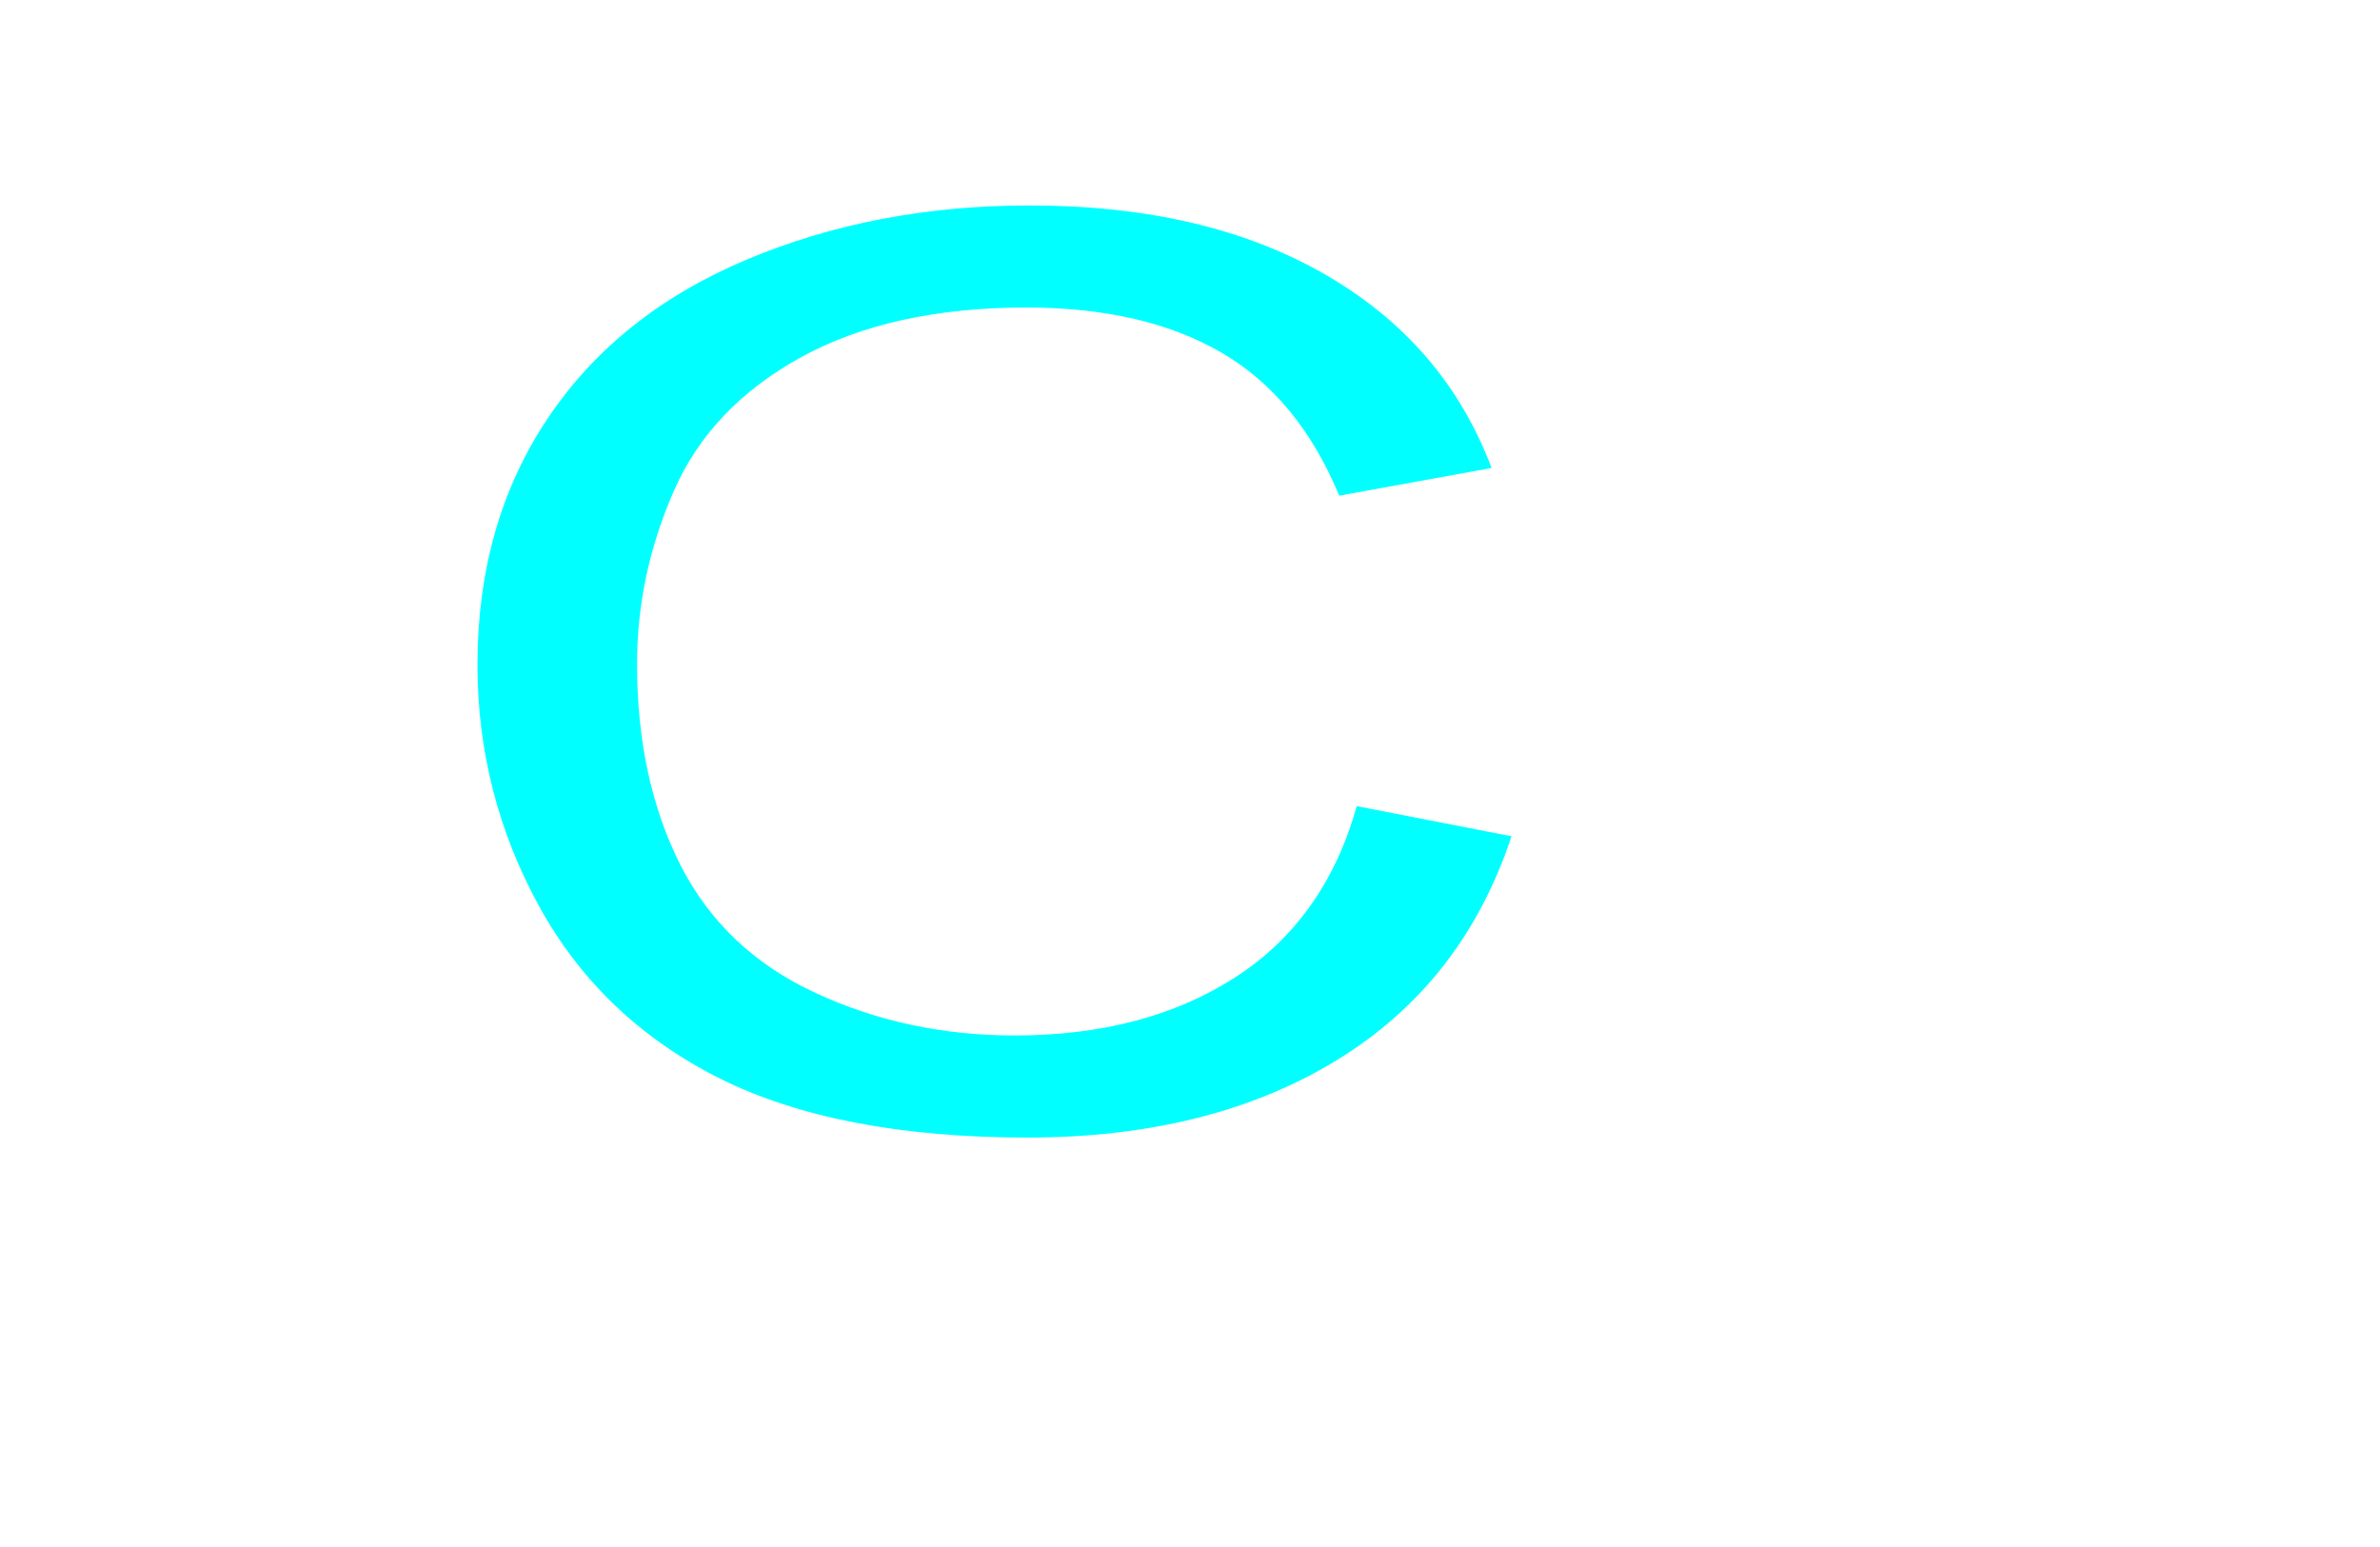
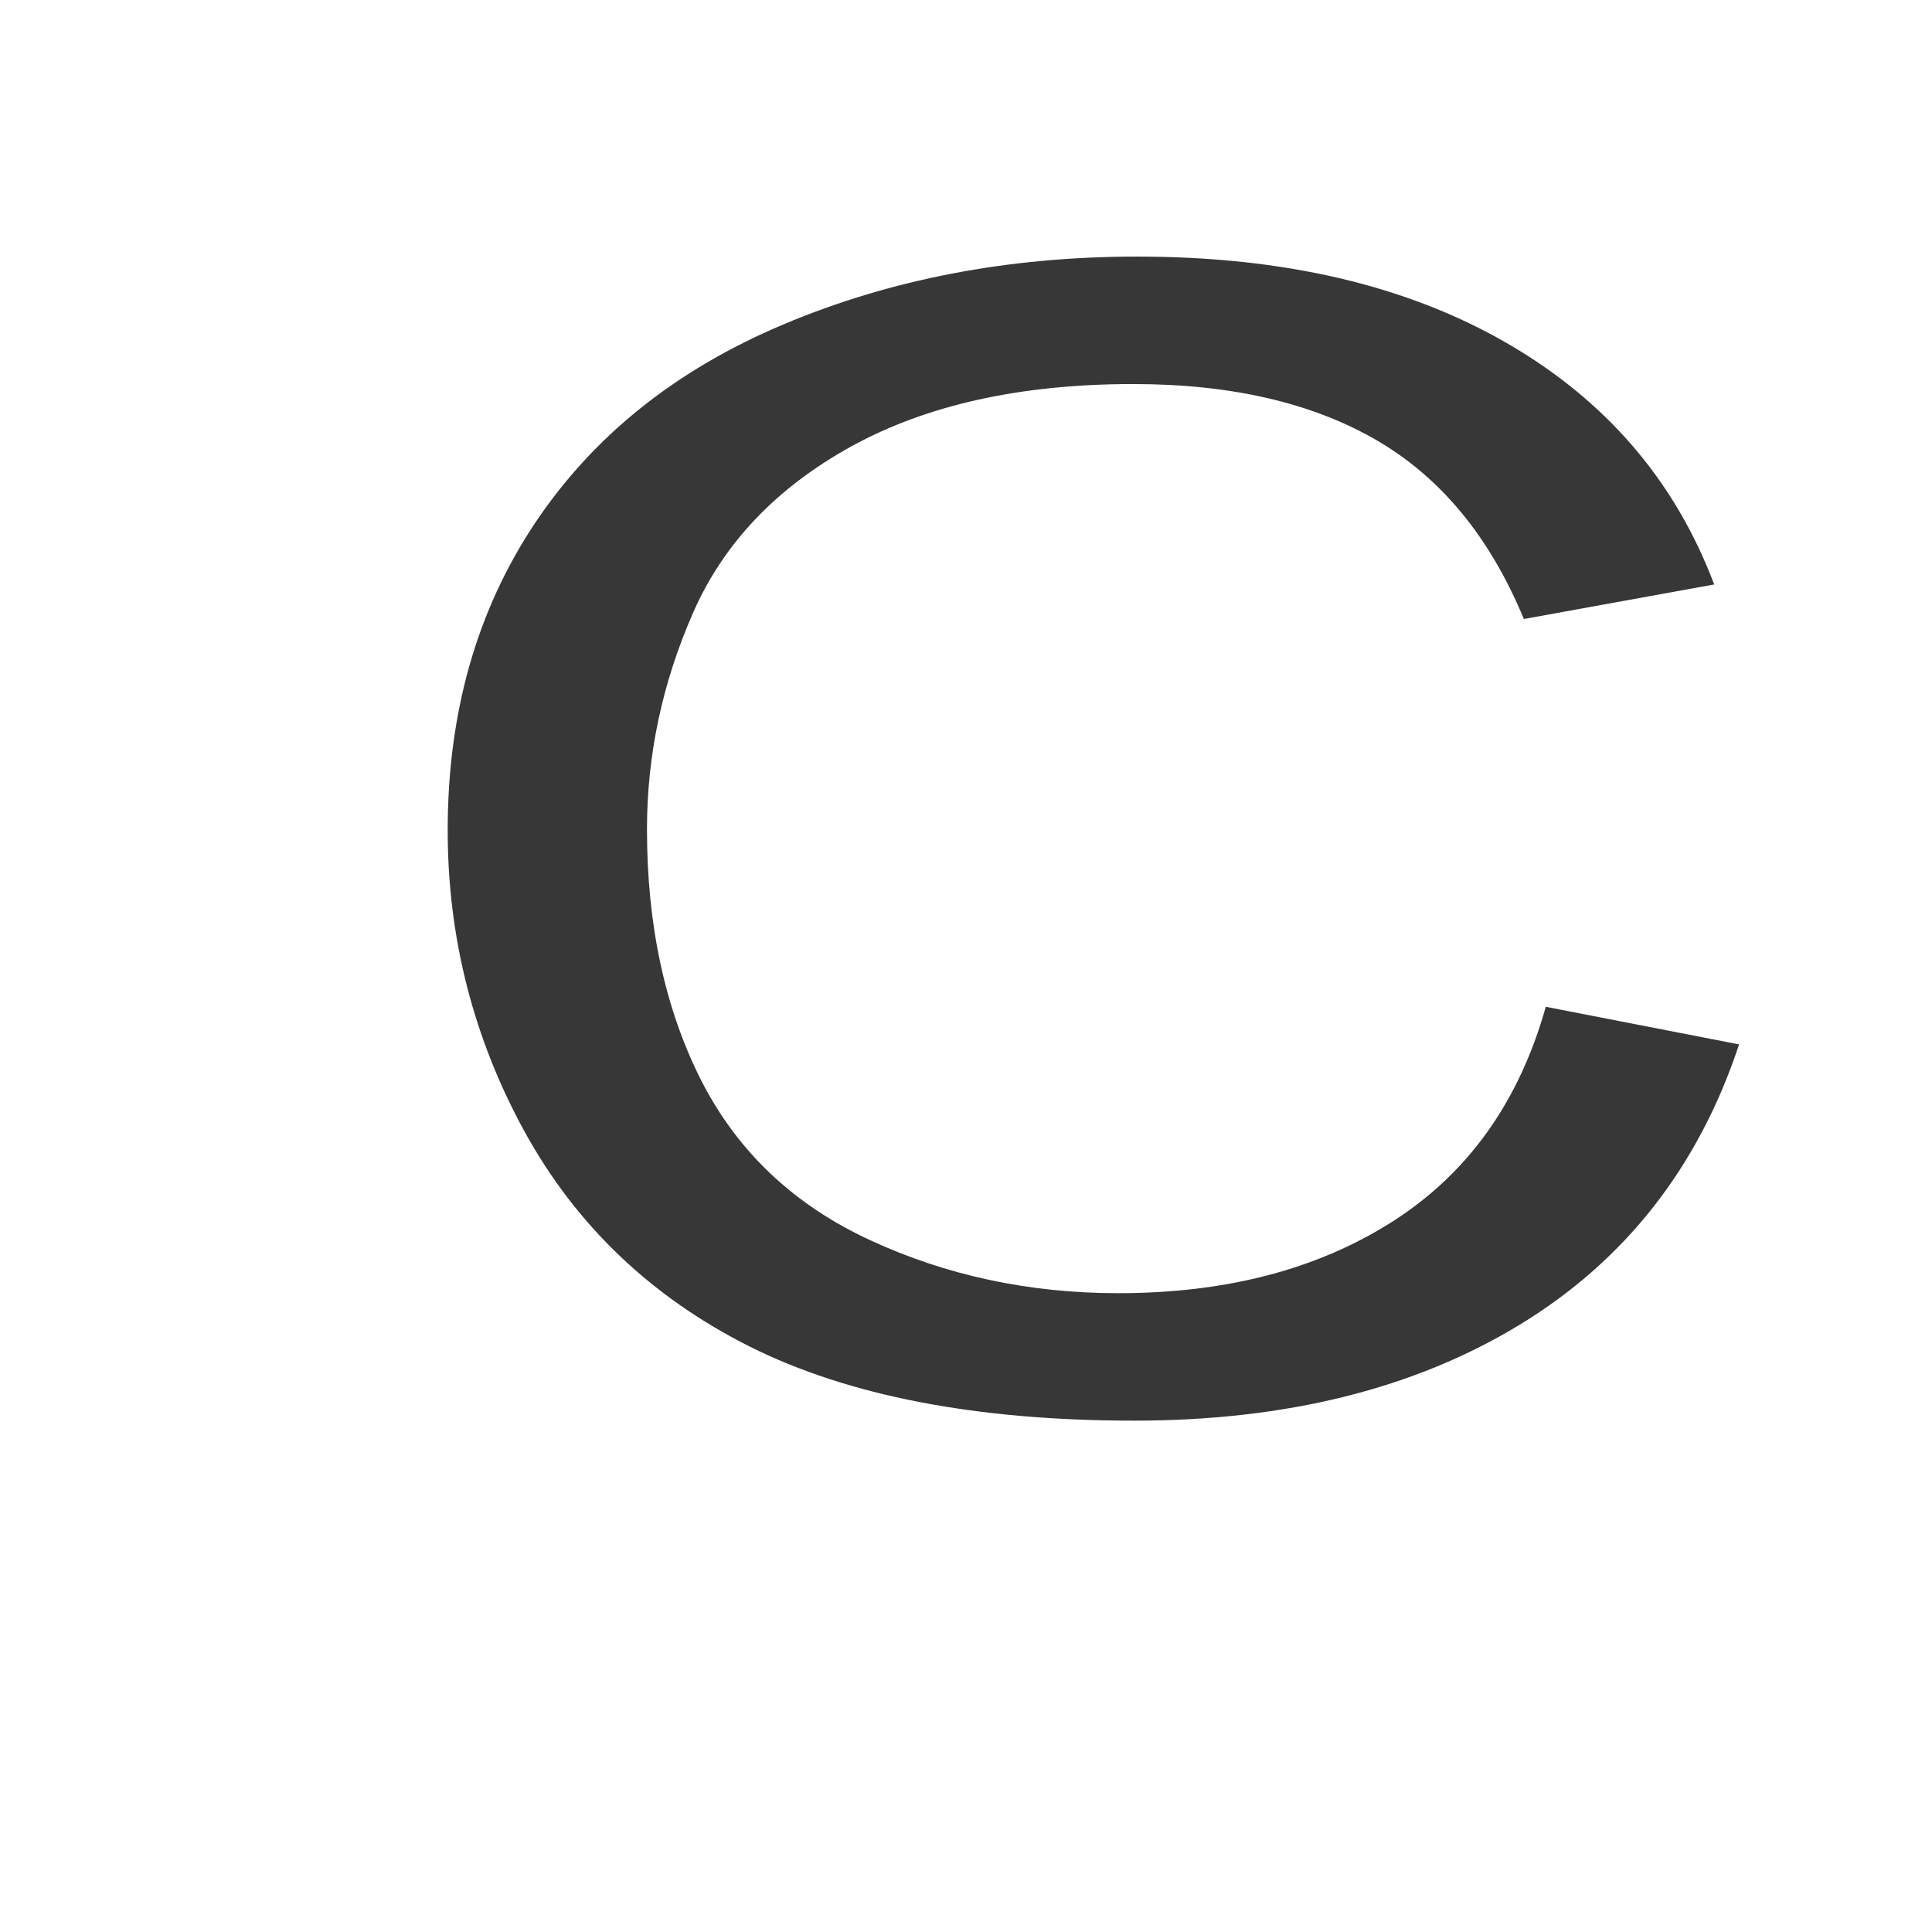
- <svg xmlns="http://www.w3.org/2000/svg" width="800" height="520" id="svg3281" version="1.1">
+ <svg xmlns="http://www.w3.org/2000/svg" width="520" height="520" id="svg3281" version="1.1">
  <defs id="defs3283" />
  <g id="layer1" transform="translate(0,-532.3622)">
-     <path style="fill:#00ffff;fill-rule:evenodd" d="m 346.086,601.422 c -34.687,0 -66.483,6.108 -95.388,18.325 -28.846,12.17 -51.106,30.013 -66.781,53.527 -15.615,23.468 -23.422,50.978 -23.422,82.53 0,28.934 6.913,56.007 20.74,81.221 13.887,25.214 34.091,44.48 60.612,57.798 26.581,13.273 61.059,19.909 103.434,19.909 40.945,0 75.572,-8.634 103.881,-25.902 28.369,-17.314 48.007,-42.436 58.914,-75.365 l -52.03,-10.127 c -7.152,25.489 -20.83,44.709 -41.034,57.66 -20.204,12.951 -44.878,19.427 -74.022,19.427 -23.959,0 -46.219,-4.753 -66.781,-14.26 -20.562,-9.507 -35.73,-23.859 -45.504,-43.056 -9.715,-19.243 -14.572,-41.747 -14.572,-67.512 0,-19.978 4.112,-39.359 12.337,-58.143 8.225,-18.83 22.469,-33.825 42.733,-44.985 20.323,-11.16 45.593,-16.74 75.81,-16.74 26.283,0 48.096,5.029 65.44,15.087 17.343,10.058 30.574,26.109 39.693,48.154 l 51.225,-9.3 c -10.549,-27.969 -29.233,-49.669 -56.053,-65.101 -26.82,-15.431 -59.897,-23.147 -99.233,-23.147 z" id="path3240" />
+     <path style="fill:#373737;fill-rule:evenodd;fill-opacity:1" d="m 306.087,601.422 c -34.687,0 -66.483,6.108 -95.388,18.325 -28.846,12.17 -51.106,30.013 -66.781,53.527 -15.615,23.468 -23.422,50.978 -23.422,82.53 0,28.934 6.913,56.007 20.74,81.221 13.887,25.214 34.091,44.48 60.612,57.798 26.581,13.273 61.059,19.909 103.434,19.909 40.945,0 75.572,-8.634 103.881,-25.902 28.369,-17.314 48.007,-42.436 58.914,-75.365 l -52.03,-10.127 c -7.152,25.489 -20.83,44.709 -41.034,57.66 -20.204,12.951 -44.878,19.427 -74.022,19.427 -23.959,0 -46.219,-4.753 -66.781,-14.26 -20.562,-9.507 -35.73,-23.859 -45.504,-43.056 -9.715,-19.243 -14.572,-41.747 -14.572,-67.512 0,-19.978 4.112,-39.359 12.337,-58.143 8.225,-18.83 22.469,-33.825 42.733,-44.985 20.323,-11.16 45.593,-16.74 75.81,-16.74 26.283,0 48.096,5.029 65.44,15.087 17.343,10.058 30.574,26.109 39.693,48.154 l 51.225,-9.3 c -10.549,-27.969 -29.233,-49.669 -56.053,-65.101 -26.82,-15.431 -59.897,-23.147 -99.233,-23.147 z" id="path3240" />
  </g>
</svg>
